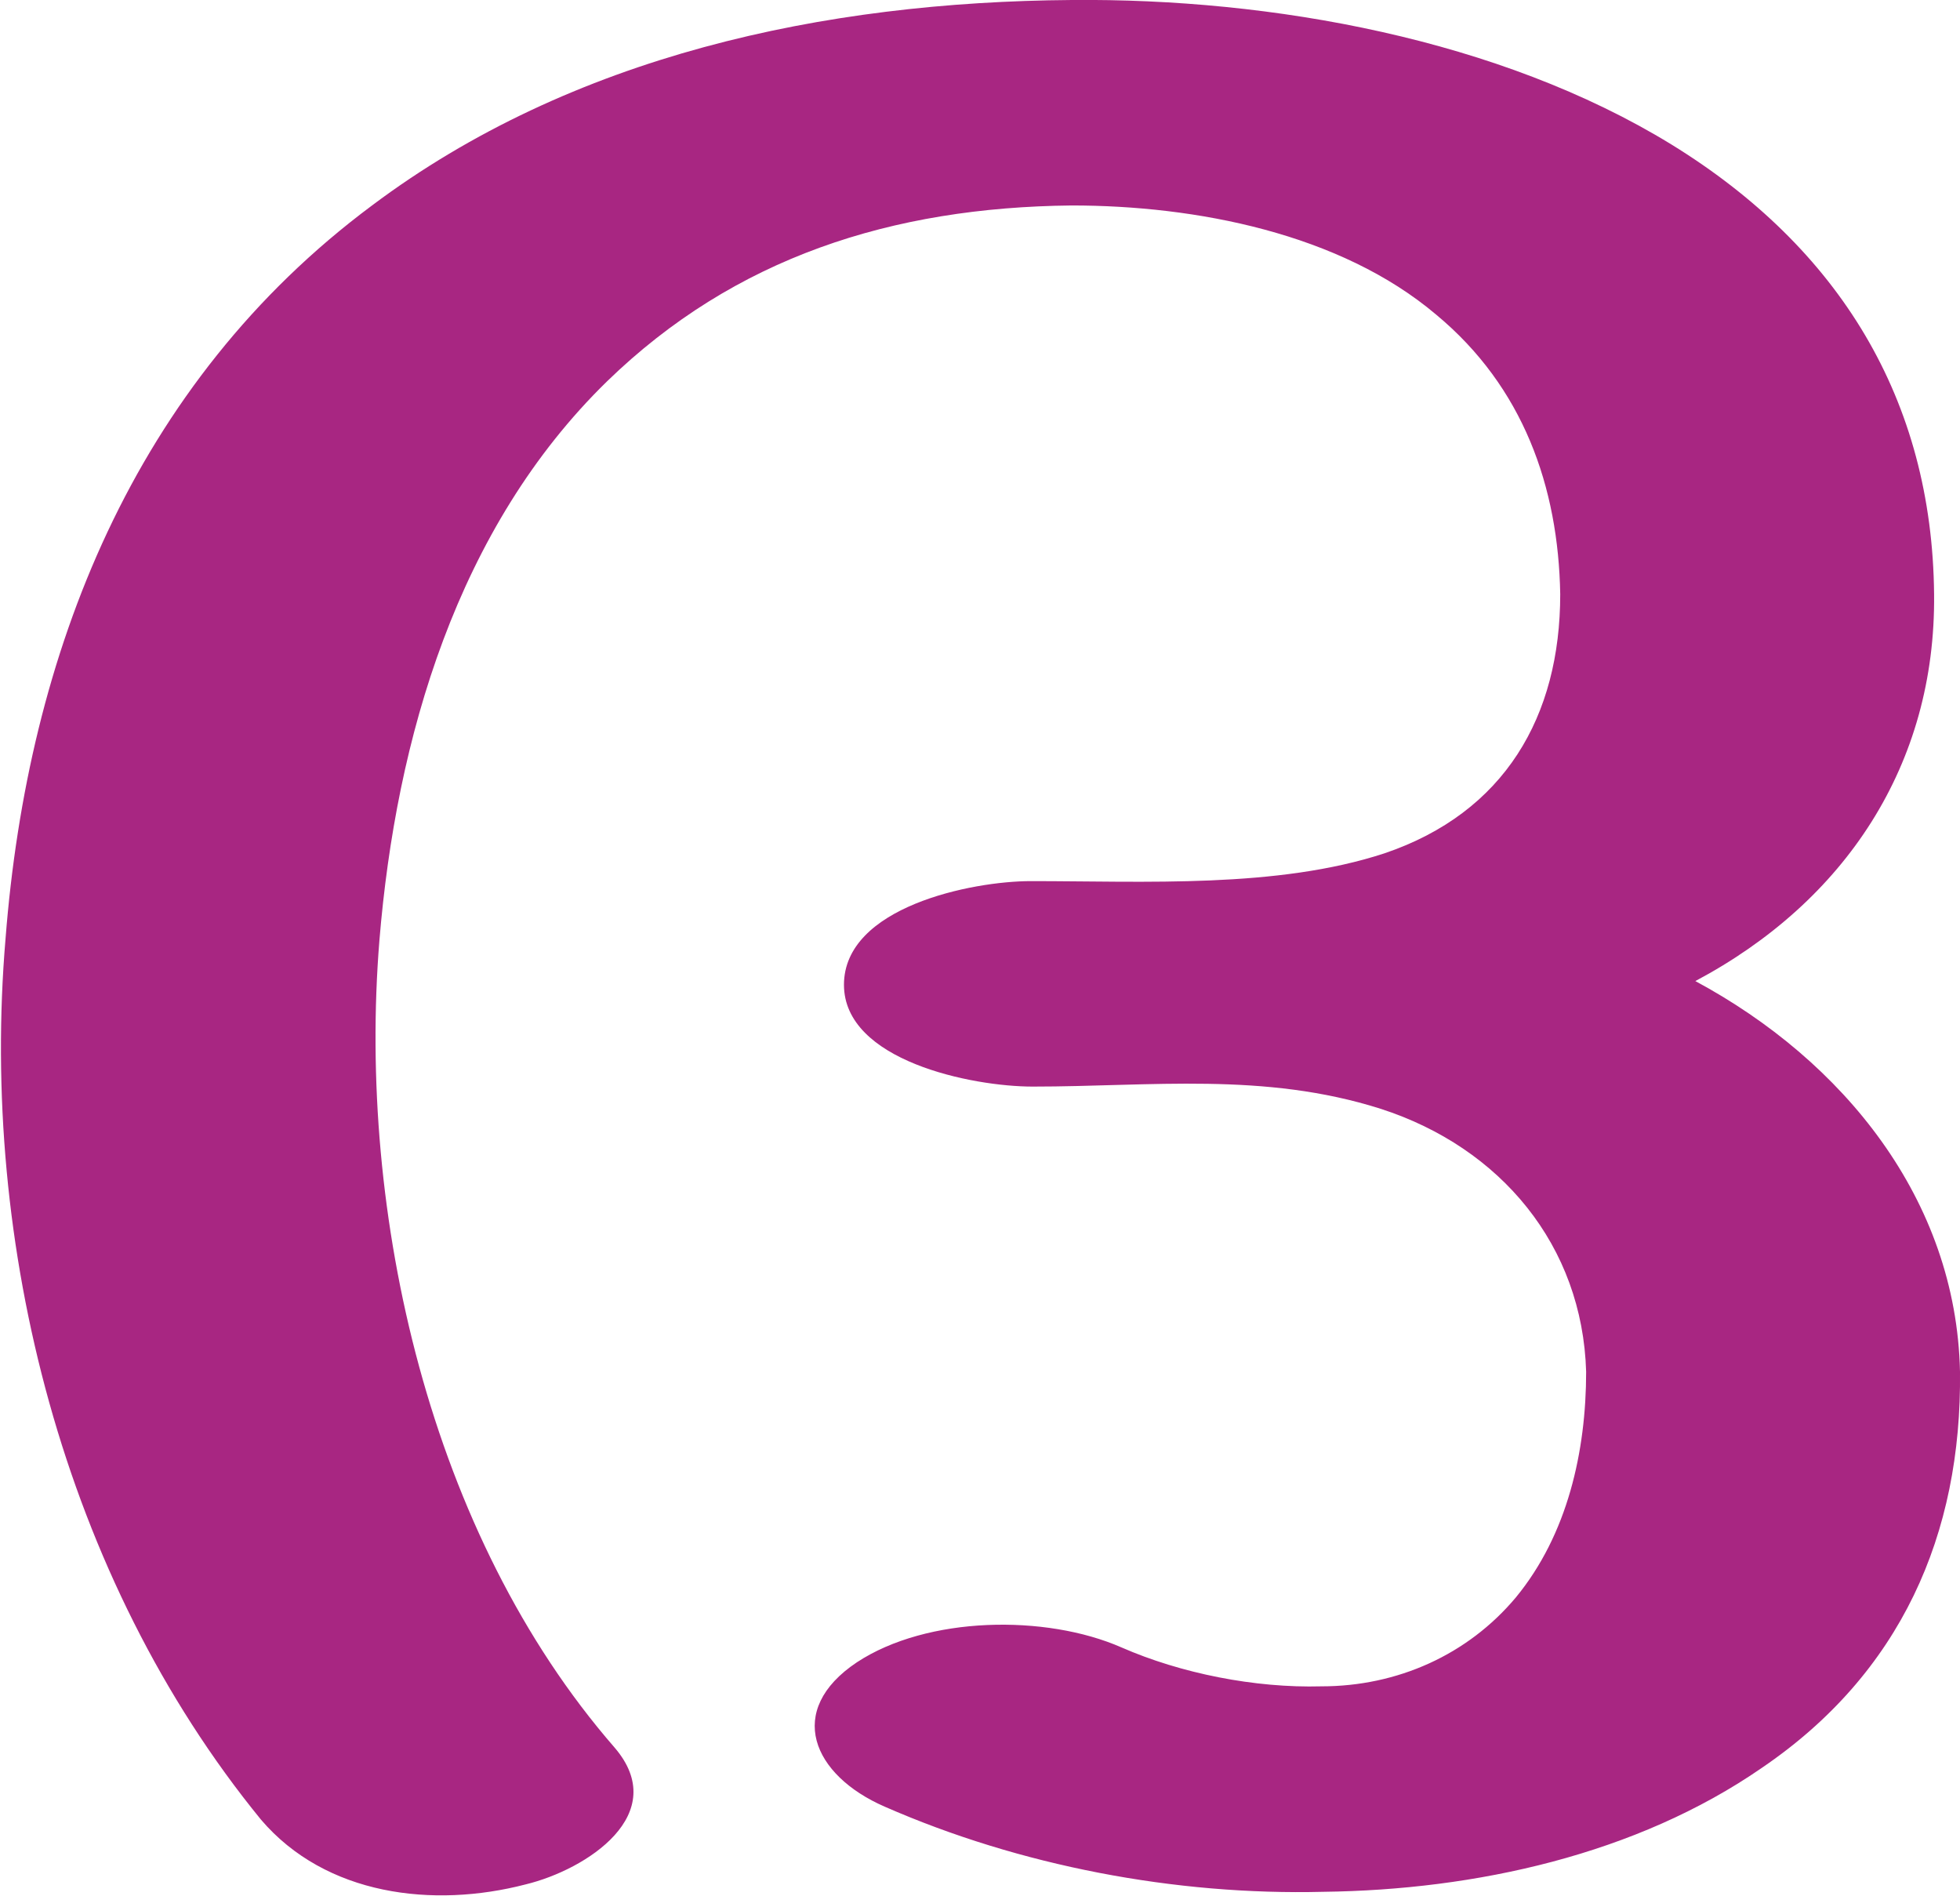
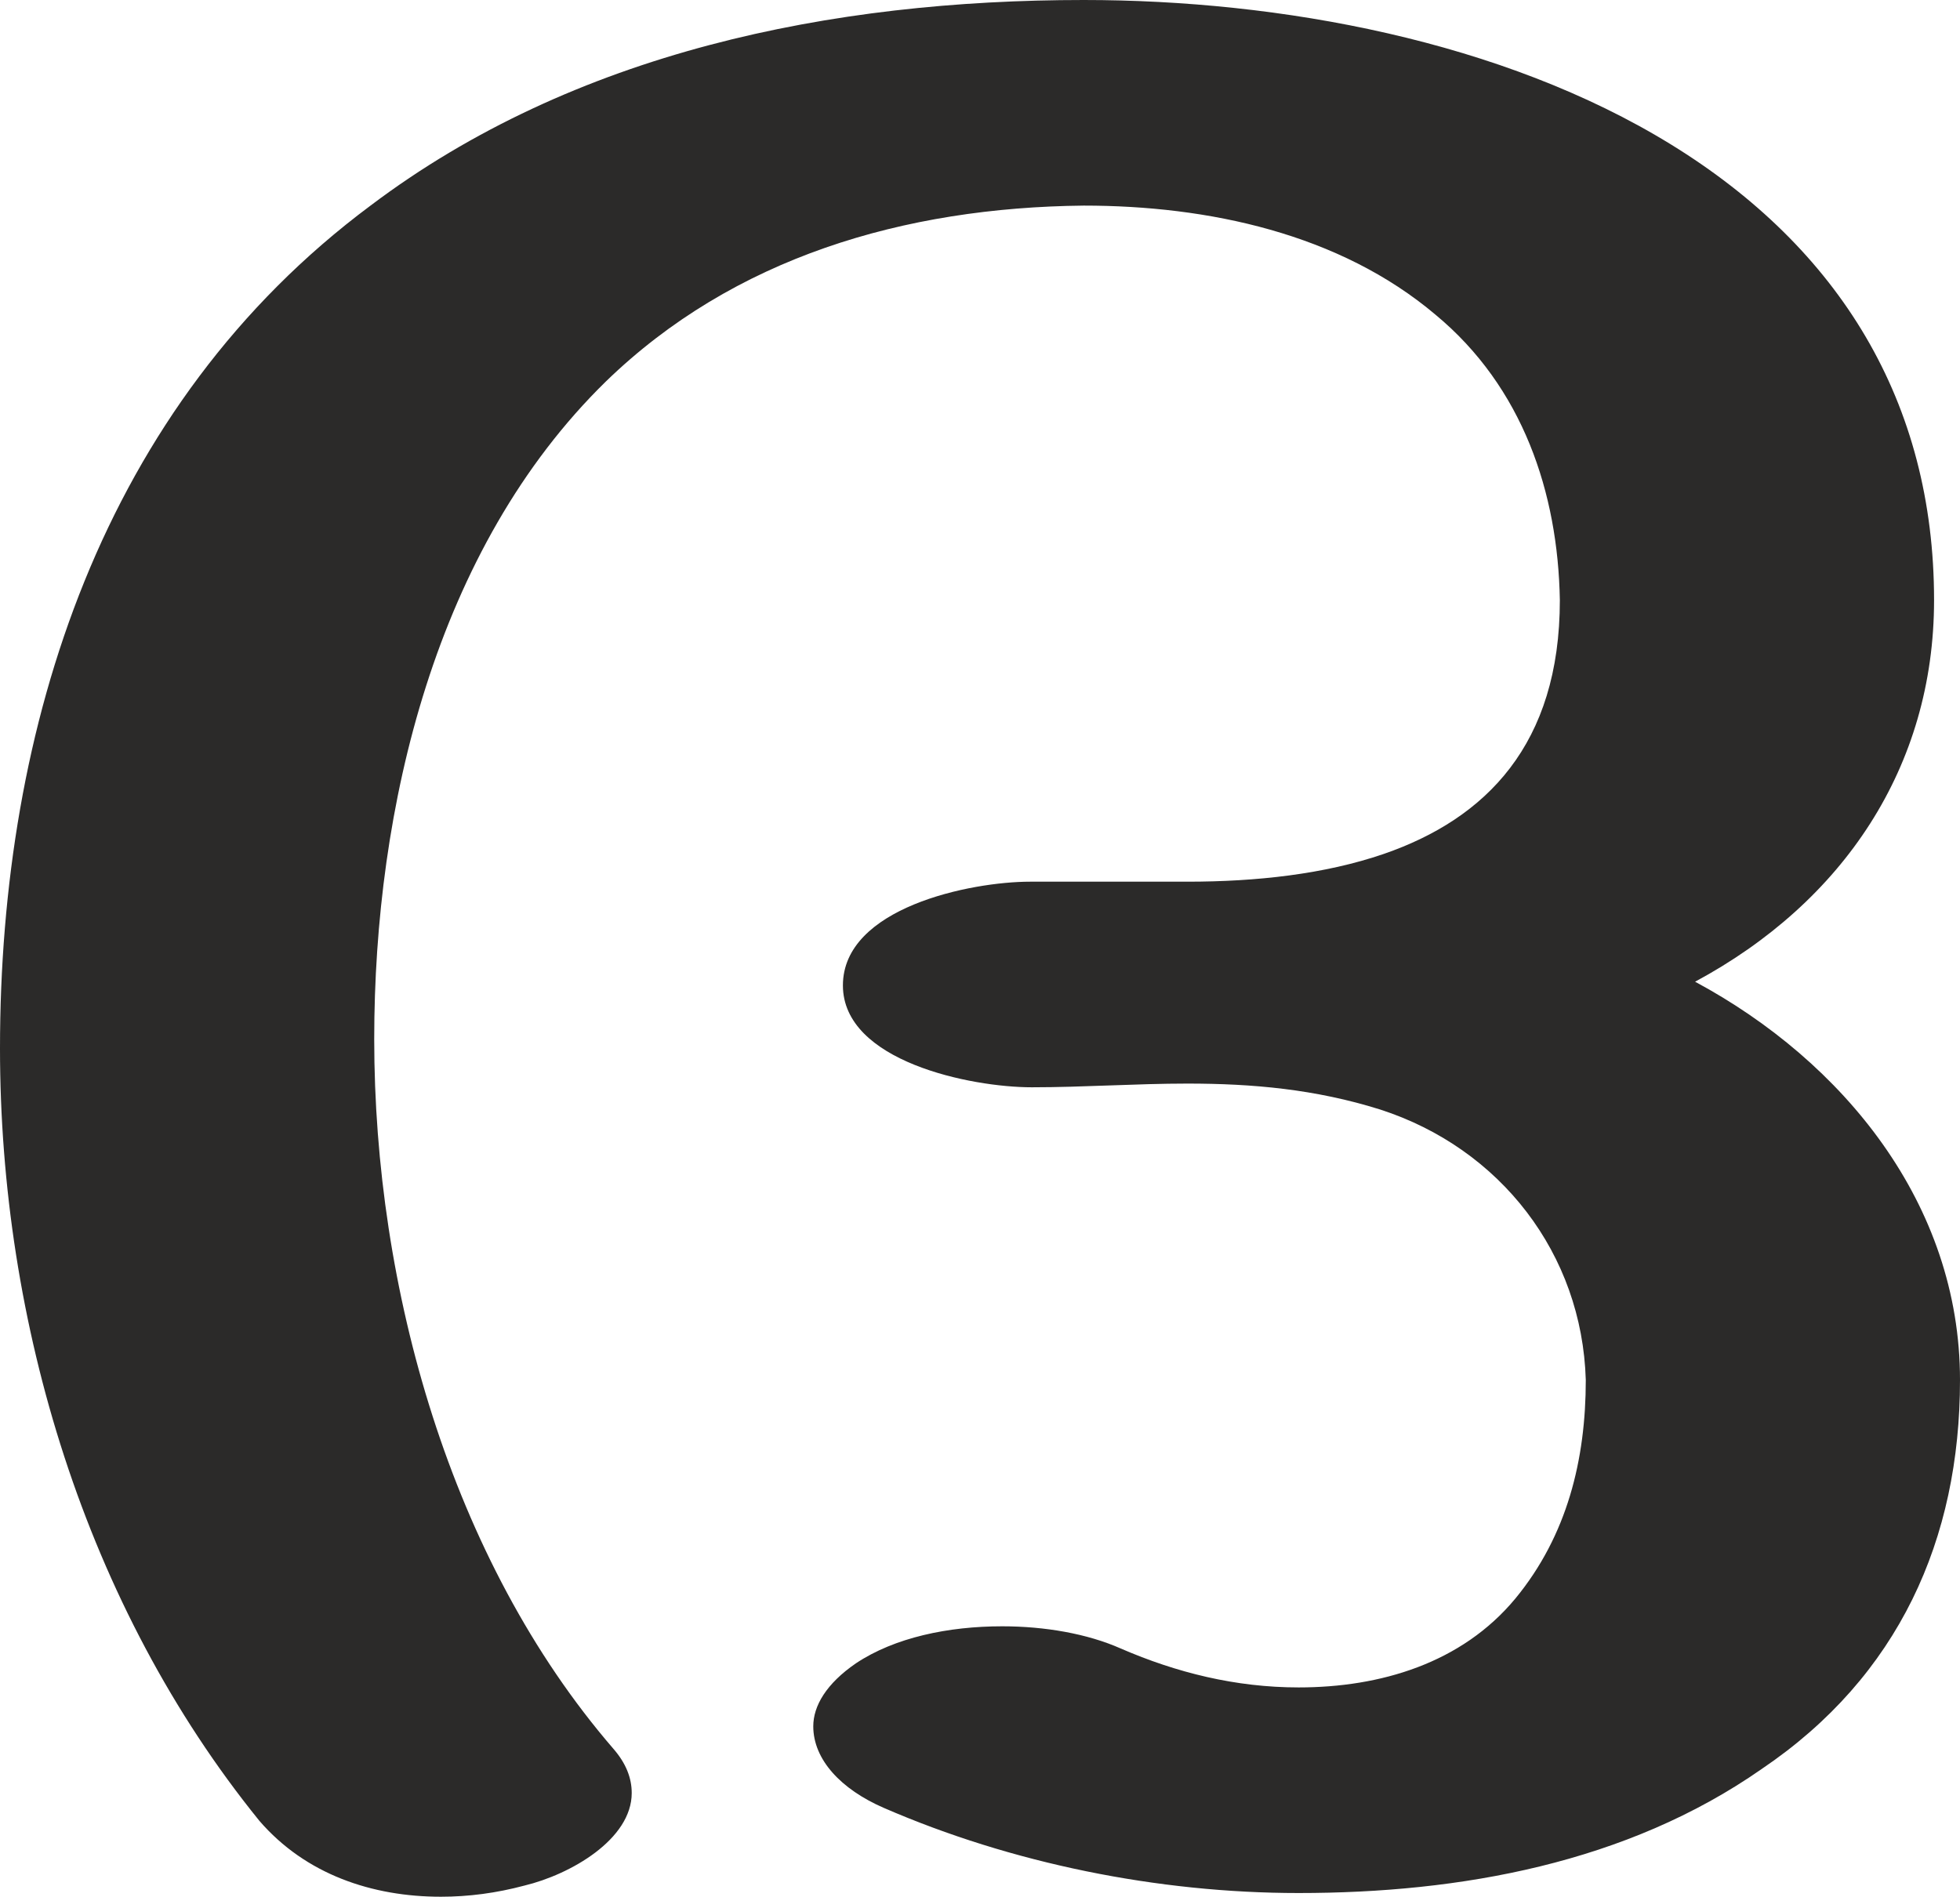
- <svg xmlns="http://www.w3.org/2000/svg" xml:space="preserve" width="1059px" height="1024px" version="1.1" style="shape-rendering:geometricPrecision; text-rendering:geometricPrecision; image-rendering:optimizeQuality; fill-rule:evenodd; clip-rule:evenodd" viewBox="0 0 1059 1024">
+ <svg xmlns="http://www.w3.org/2000/svg" xml:space="preserve" width="1058px" height="1024px" version="1.1" style="shape-rendering:geometricPrecision; text-rendering:geometricPrecision; image-rendering:optimizeQuality; fill-rule:evenodd; clip-rule:evenodd" viewBox="0 0 1058 1024">
  <defs>
    <style type="text/css">
   
-     .fil0 {fill:#A82682;fill-rule:nonzero}
+     .fil0 {fill:#2B2A29;fill-rule:nonzero}
   
  </style>
  </defs>
  <g id="Layer_x0020_1">
-     <path class="fil0" d="M478 976c-39,-17 -54,-52 -15,-78 38,-25 102,-26 143,-8 32,14 72,22 108,21 41,0 79,-17 105,-48 28,-34 38,-79 38,-122 -2,-68 -46,-121 -111,-142 -63,-20 -124,-12 -188,-12 -33,0 -102,-14 -102,-55 0,-42 69,-56 101,-56 62,0 133,4 191,-15 65,-22 95,-74 95,-140 -1,-58 -20,-112 -67,-151 -52,-44 -130,-59 -197,-59 -97,1 -182,28 -251,95 -81,79 -114,193 -123,302 -12,148 27,321 127,436 31,36 -15,66 -48,74 -50,13 -108,6 -143,-35 -107,-131 -152,-311 -138,-476 12,-154 69,-300 198,-396 108,-81 244,-110 378,-111 108,-1 231,21 324,78 91,56 141,138 142,243 1,92 -48,166 -129,209 80,43 141,118 143,211 1,88 -32,163 -107,214 -68,47 -155,66 -237,67 -80,2 -164,-14 -237,-46z" />
+     <path class="fil0" d="M238 1024c15,0 30,-2 45,-6 25,-6 58,-25 58,-50 0,-8 -3,-16 -10,-24 -88,-102 -129,-249 -129,-383 0,-125 33,-265 125,-355 69,-67 161,-94 258,-95 67,0 138,15 190,59 47,39 66,96 67,154 0,78 -40,118 -95,137 -32,11 -69,15 -106,15l-85 0c-32,0 -101,14 -101,56 0,41 69,55 102,55 28,0 56,-2 84,-2 35,0 69,3 104,14 65,21 109,78 111,146 0,43 -10,84 -38,118 -29,35 -73,48 -117,48 -34,0 -66,-8 -96,-21 -18,-8 -41,-12 -64,-12 -29,0 -58,6 -79,20 -16,11 -23,23 -23,34 0,18 15,34 38,44 69,30 148,46 224,46 87,0 177,-16 250,-67 74,-50 107,-124 107,-210 0,-95 -63,-172 -143,-215 80,-43 129,-116 129,-206 0,-107 -51,-190 -142,-246 -91,-56 -211,-78 -317,-78 -136,0 -275,28 -385,111 -145,108 -200,281 -200,455 0,148 46,301 140,417 25,29 61,41 98,41z" />
  </g>
</svg>
